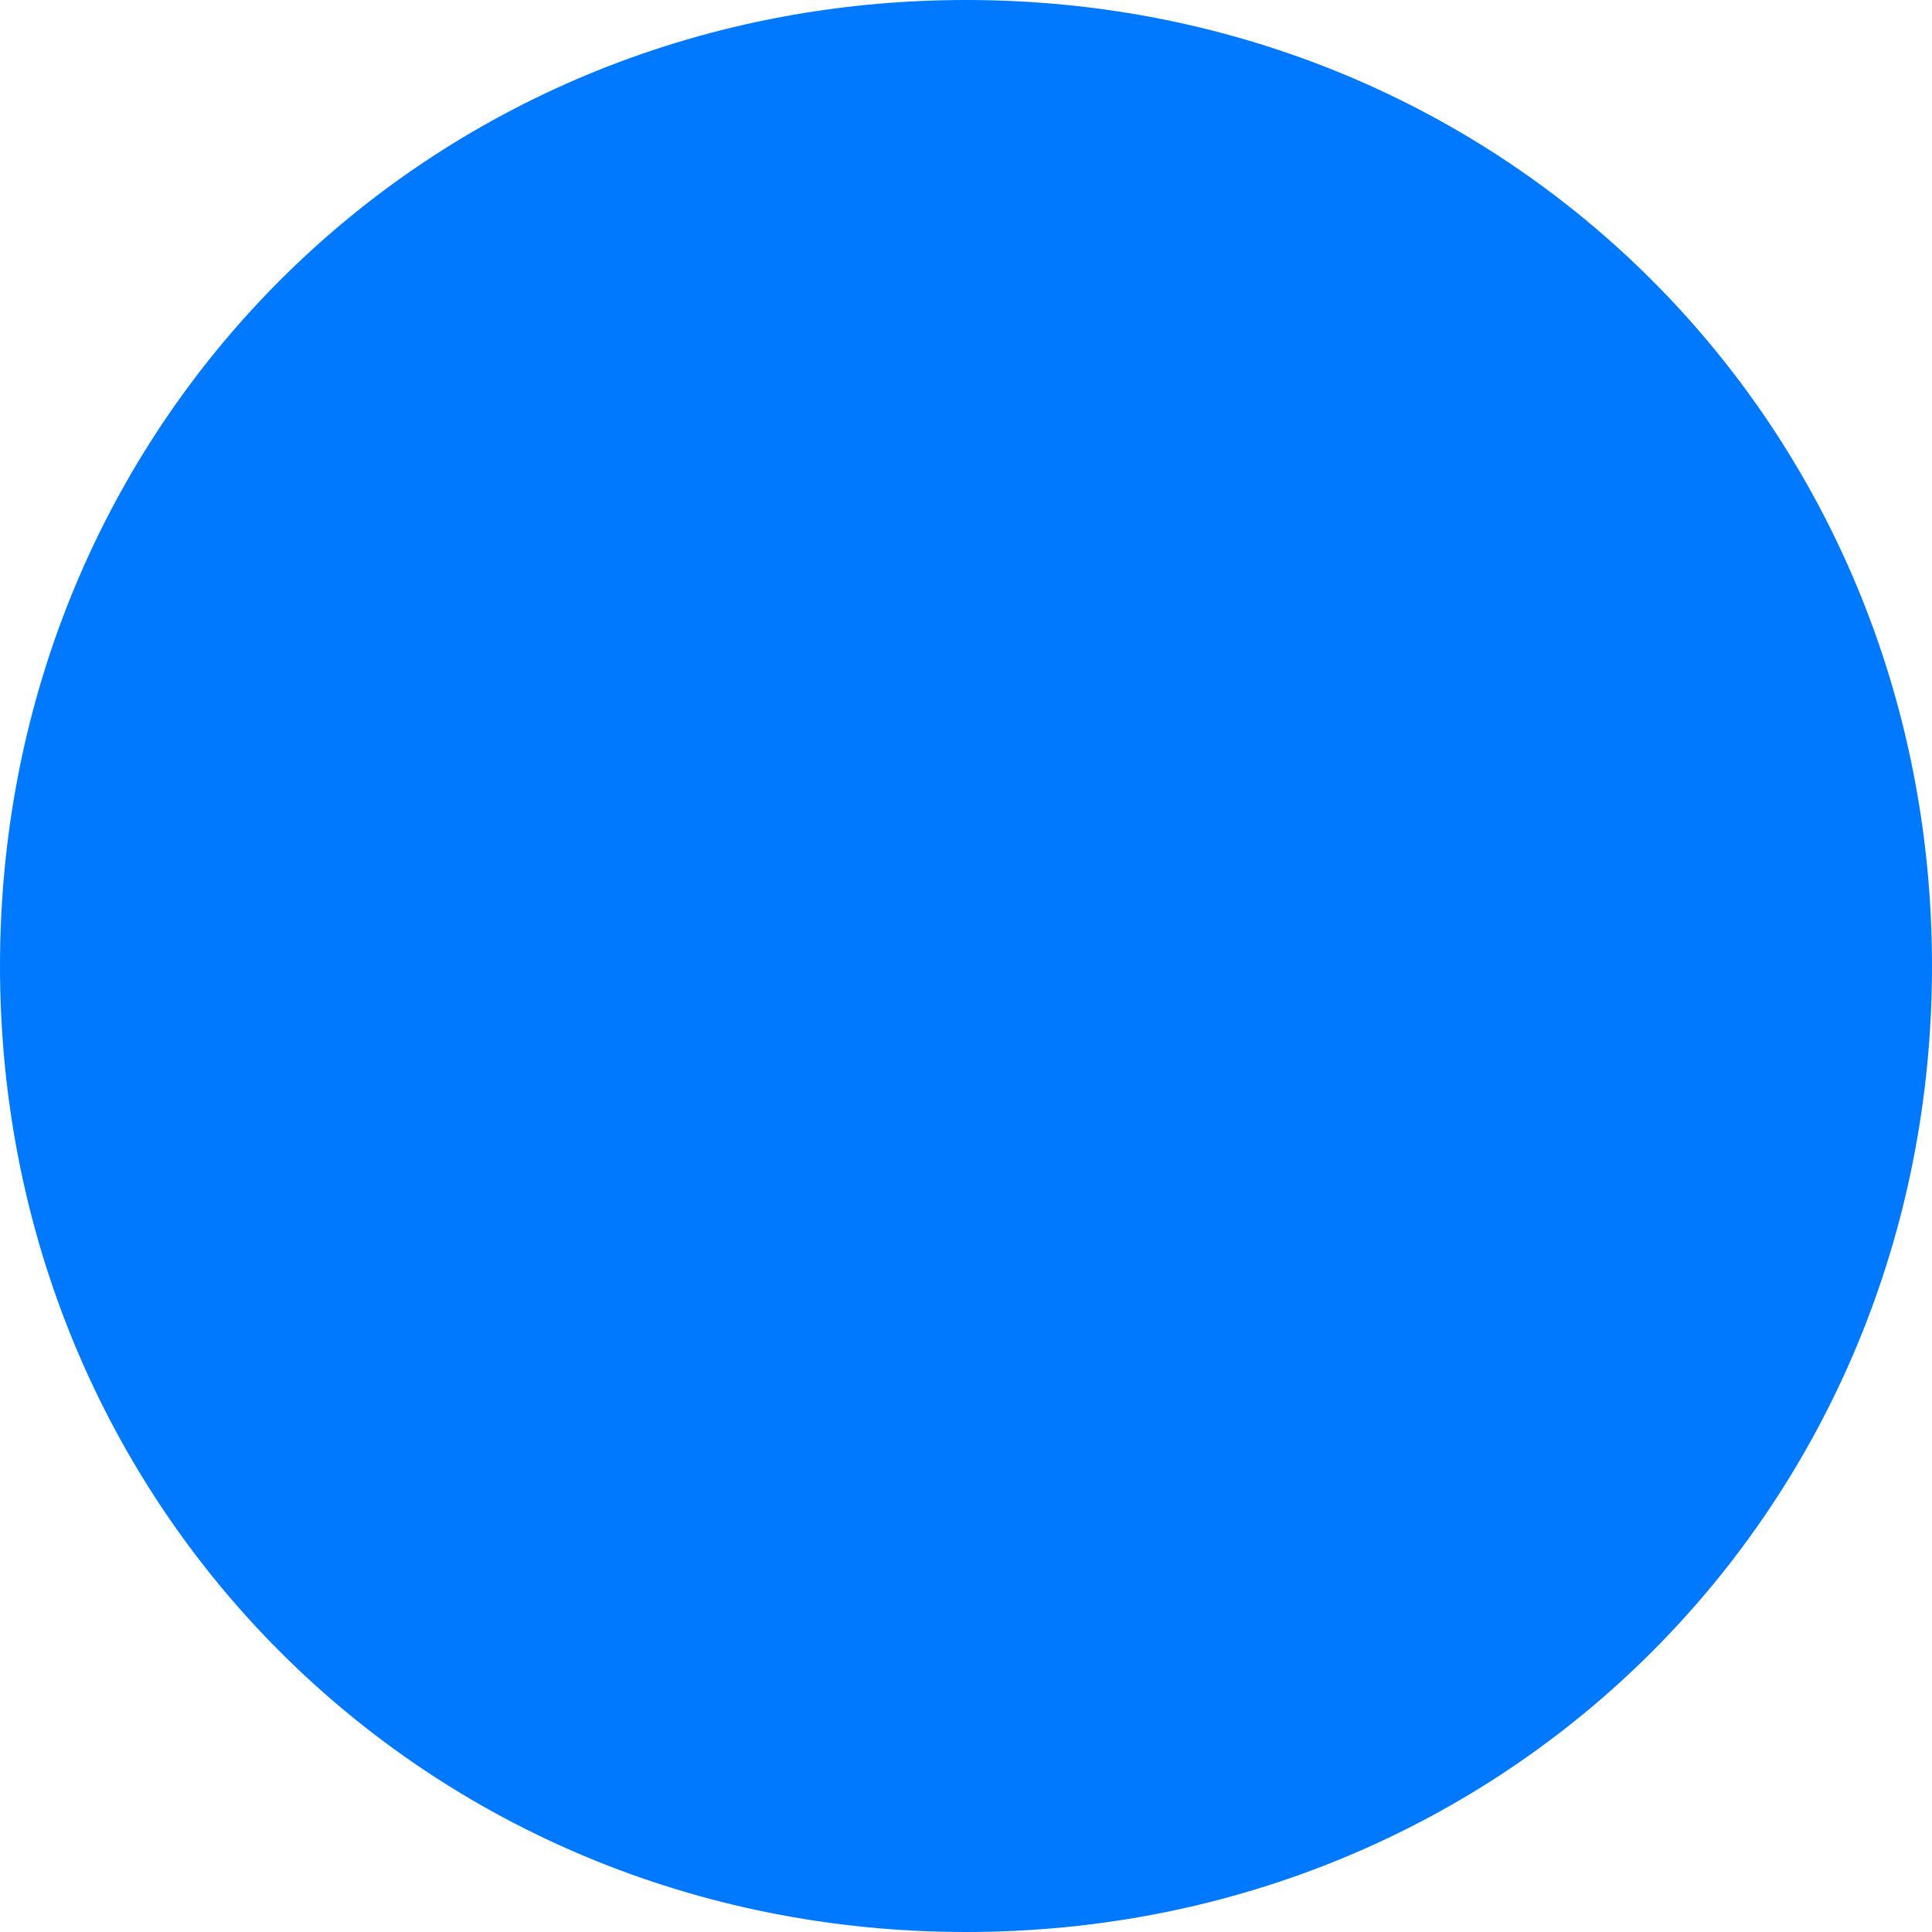
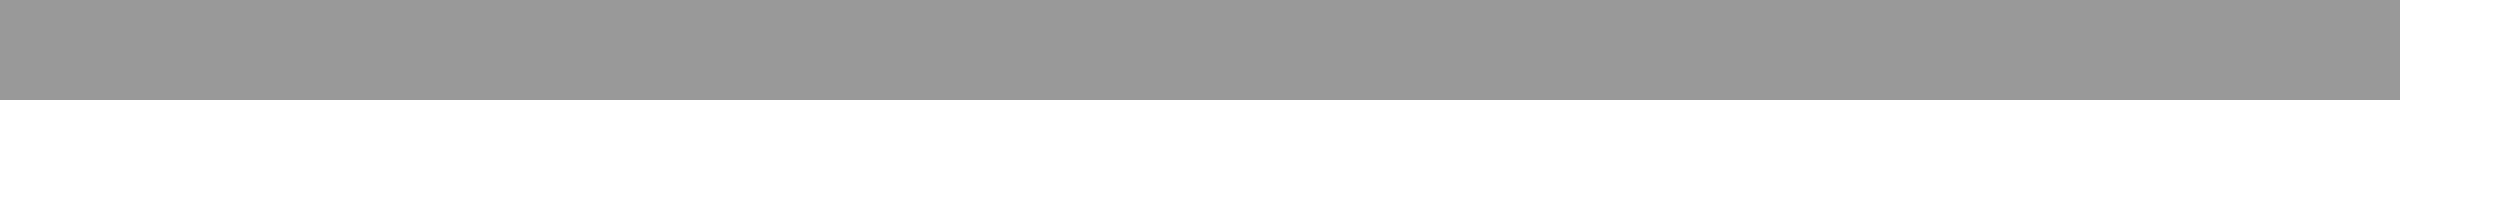
- <svg xmlns="http://www.w3.org/2000/svg" version="1.1" width="8px" height="8px">
-   <g transform="matrix(1 0 0 1 -51 -135 )">
-     <path d="M 55 135  C 57.24 135  59 136.76  59 139  C 59 141.24  57.24 143  55 143  C 52.76 143  51 141.24  51 139  C 51 136.76  52.76 135  55 135  Z " fill-rule="nonzero" fill="#0079fe" stroke="none" />
+ <svg xmlns="http://www.w3.org/2000/svg" version="1.1" width="25px" height="2px">
+   <g transform="matrix(1 0 0 1 -30 -139 )">
+     <path d="M 30 139.5  L 54 139.5  " stroke-width="1" stroke="#999999" fill="none" />
  </g>
</svg>
